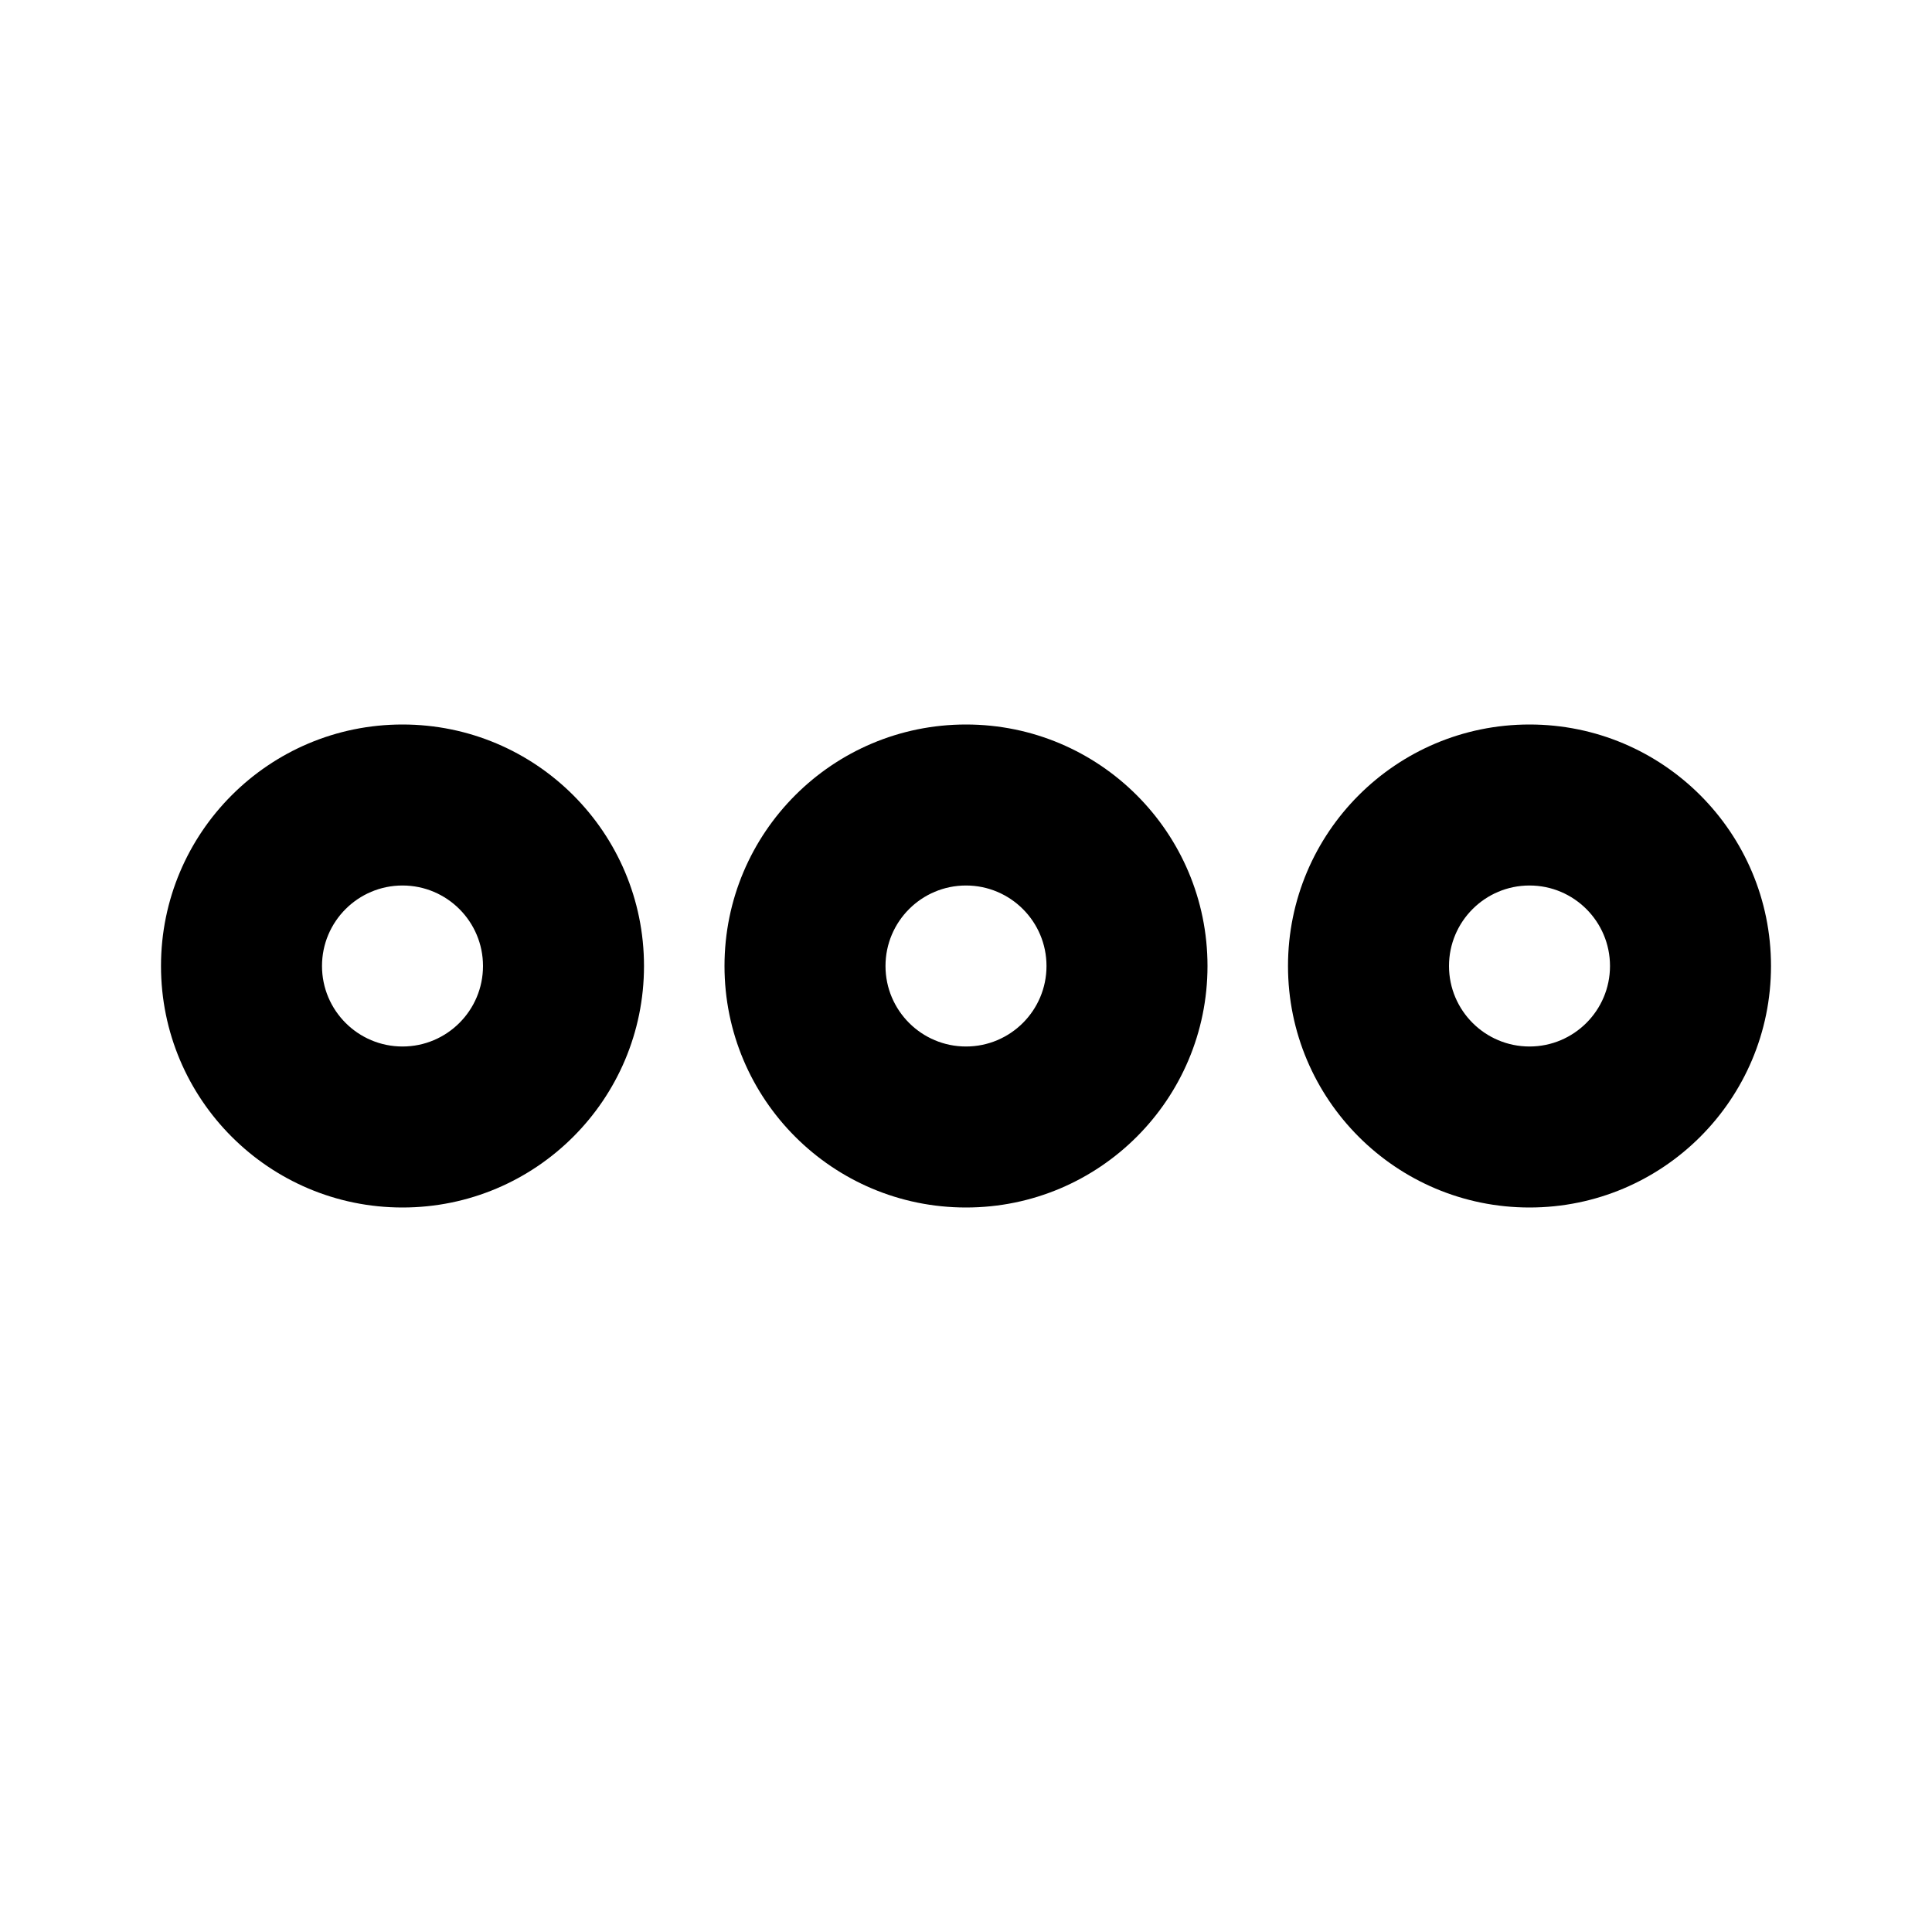
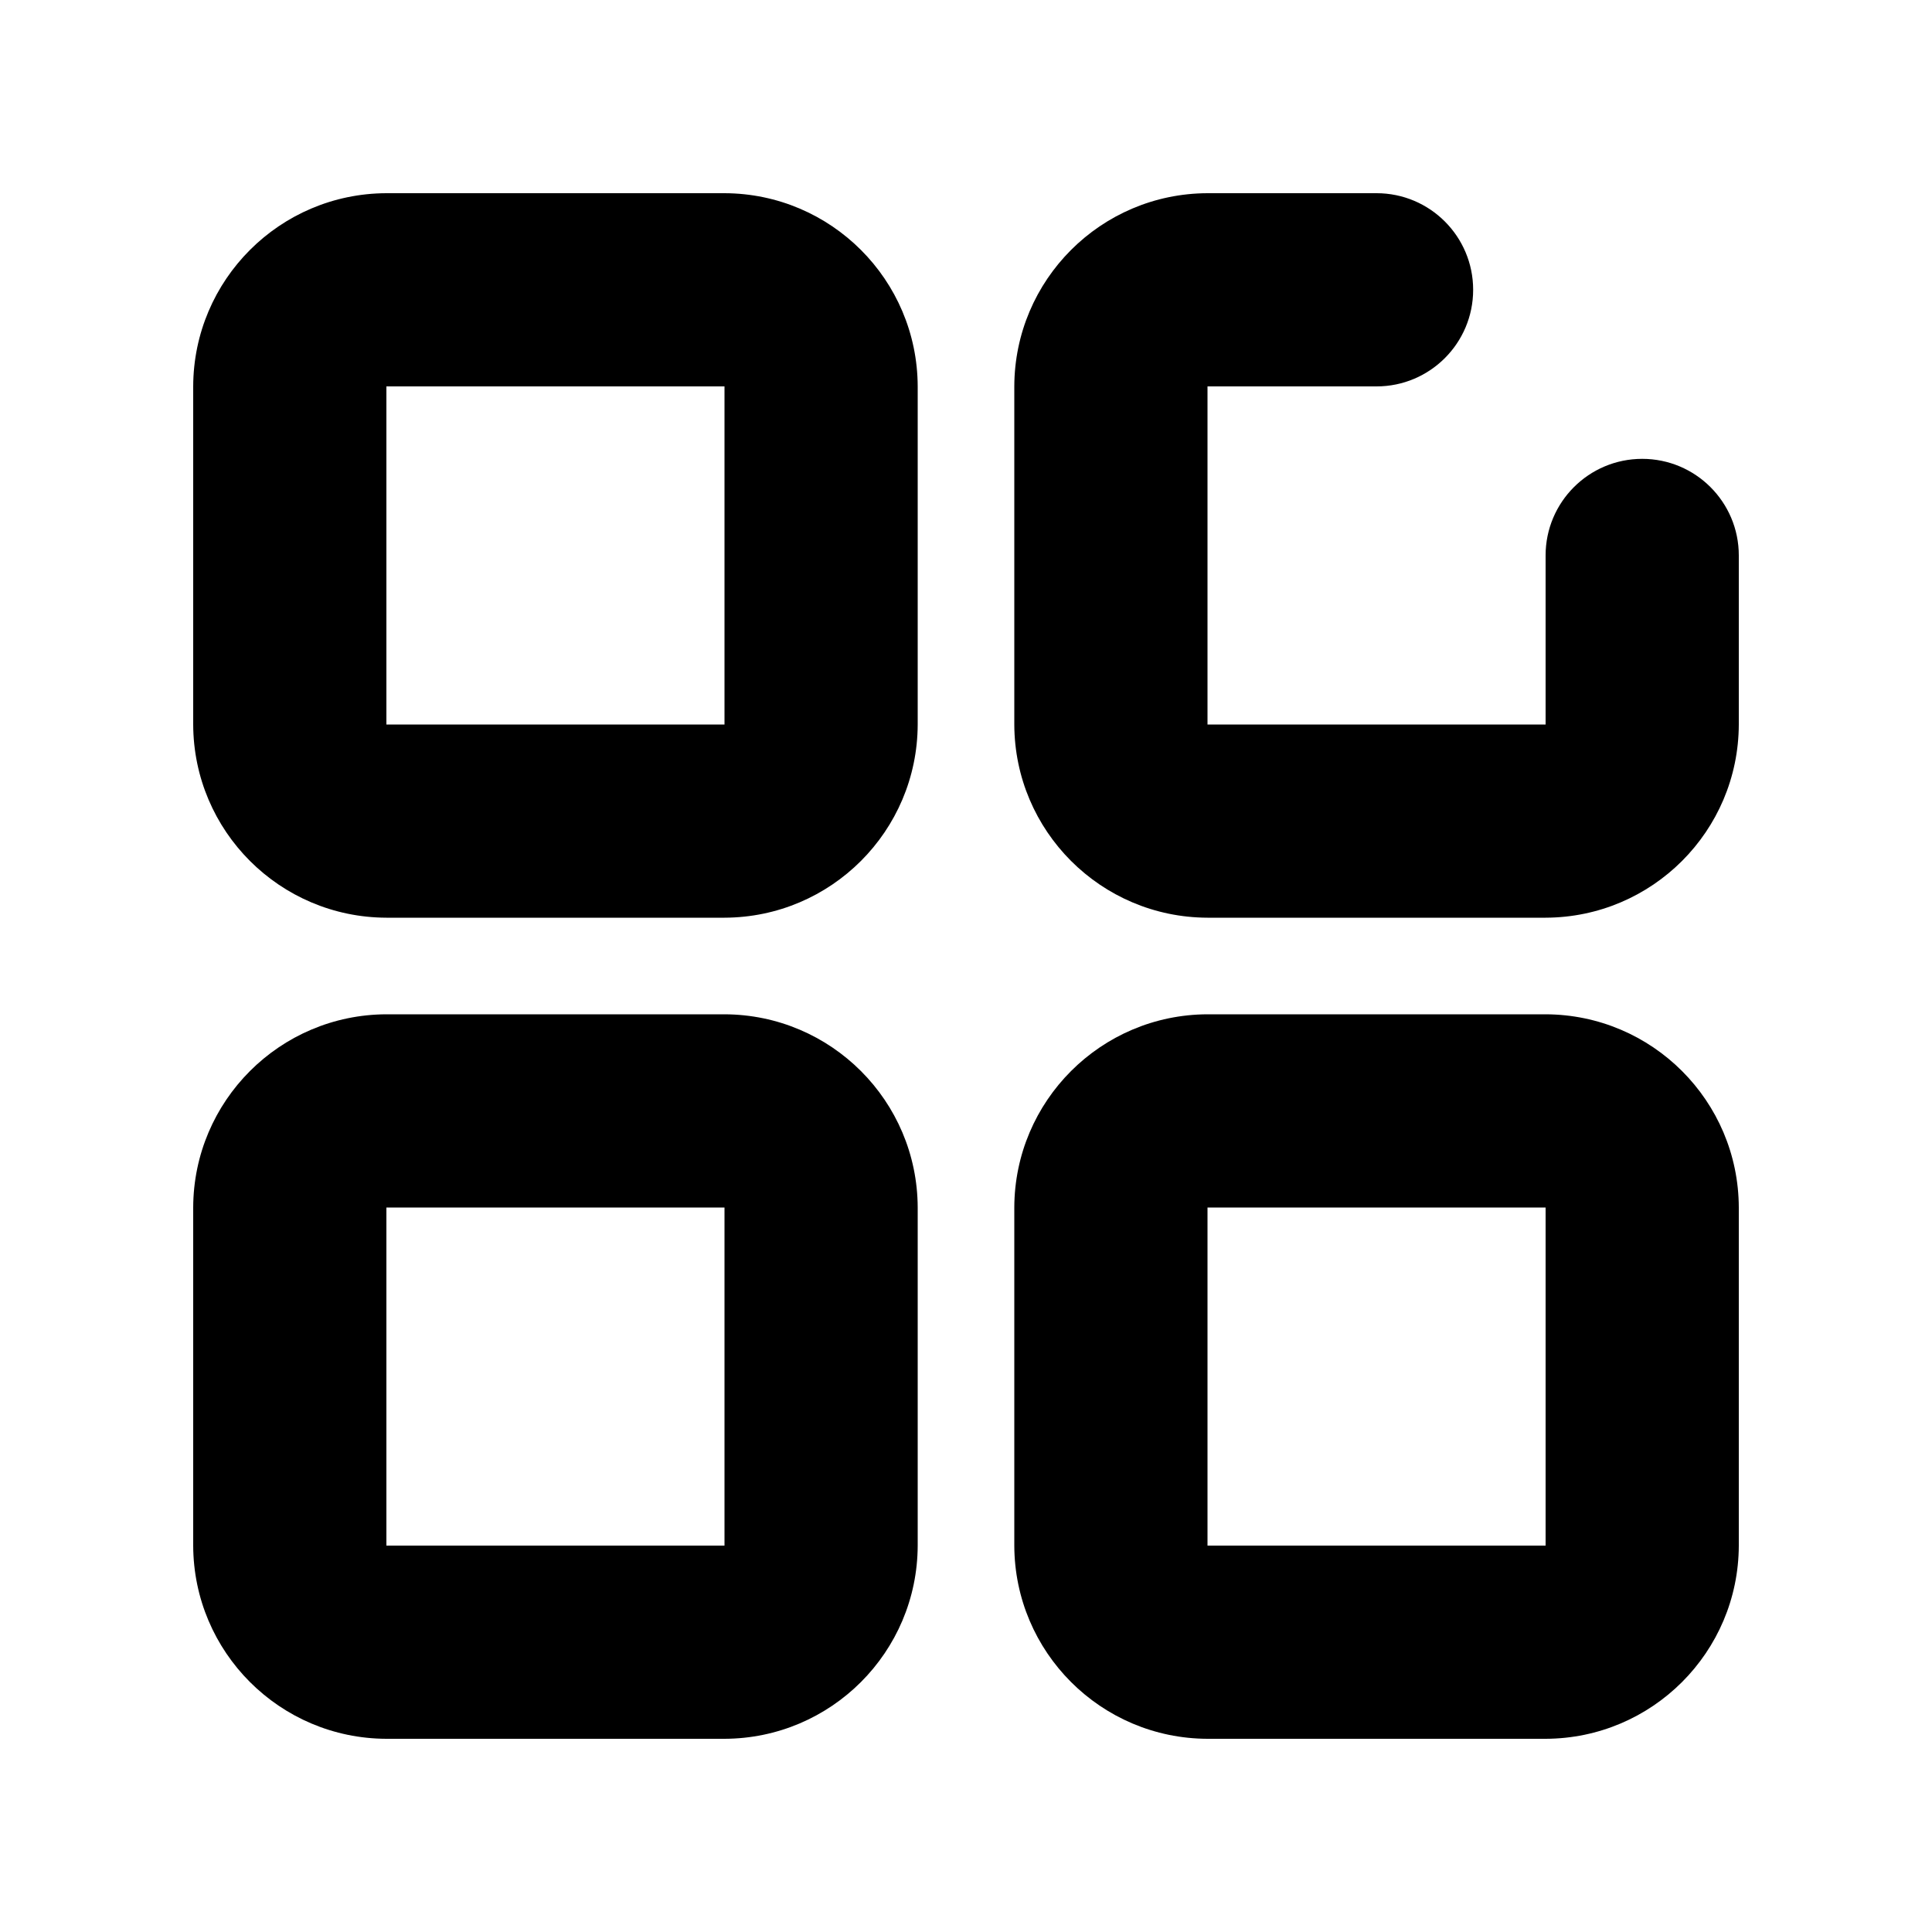
- <svg xmlns="http://www.w3.org/2000/svg" width="800px" height="800px" viewBox="0 0 24 24" fill="none">
-   <path fill-rule="evenodd" clip-rule="evenodd" d="M4 12C4 11.448 4.448 11 5 11C5.552 11 6 11.448 6 12C6 12.552 5.552 13 5 13C4.448 13 4 12.552 4 12ZM5 15C6.657 15 8 13.657 8 12C8 10.343 6.657 9 5 9C3.343 9 2 10.343 2 12C2 13.657 3.343 15 5 15ZM12 11C11.448 11 11 11.448 11 12C11 12.552 11.448 13 12 13C12.552 13 13 12.552 13 12C13 11.448 12.552 11 12 11ZM15 12C15 13.657 13.657 15 12 15C10.343 15 9 13.657 9 12C9 10.343 10.343 9 12 9C13.657 9 15 10.343 15 12ZM19 11C18.448 11 18 11.448 18 12C18 12.552 18.448 13 19 13C19.552 13 20 12.552 20 12C20 11.448 19.552 11 19 11ZM22 12C22 13.657 20.657 15 19 15C17.343 15 16 13.657 16 12C16 10.343 17.343 9 19 9C20.657 9 22 10.343 22 12Z" fill="#000000" />
+ <svg xmlns="http://www.w3.org/2000/svg" fill="#000000" width="800px" height="800px" viewBox="0 0 200 200" data-name="Layer 1" id="Layer_1">
+   <path d="M75,20H40A20.06,20.06,0,0,0,20,40V75A20.06,20.06,0,0,0,40,95H75A20.06,20.06,0,0,0,95,75V40A20.06,20.06,0,0,0,75,20Zm0,55H40V40H75Zm95-27.5a10,10,0,0,0-10,10V75H125V40h17.5a10,10,0,0,0,0-20H125a20.06,20.06,0,0,0-20,20V75a20.06,20.06,0,0,0,20,20h35a20.06,20.06,0,0,0,20-20V57.5A10,10,0,0,0,170,47.5ZM75,105H40a20.06,20.06,0,0,0-20,20v35a20.06,20.06,0,0,0,20,20H75a20.06,20.06,0,0,0,20-20V125A20.06,20.06,0,0,0,75,105Zm0,55H40V125H75Zm85-55H125a20.06,20.06,0,0,0-20,20v35a20.06,20.06,0,0,0,20,20h35a20.06,20.06,0,0,0,20-20V125A20.06,20.06,0,0,0,160,105Zm0,55H125V125h35Z" />
</svg>
